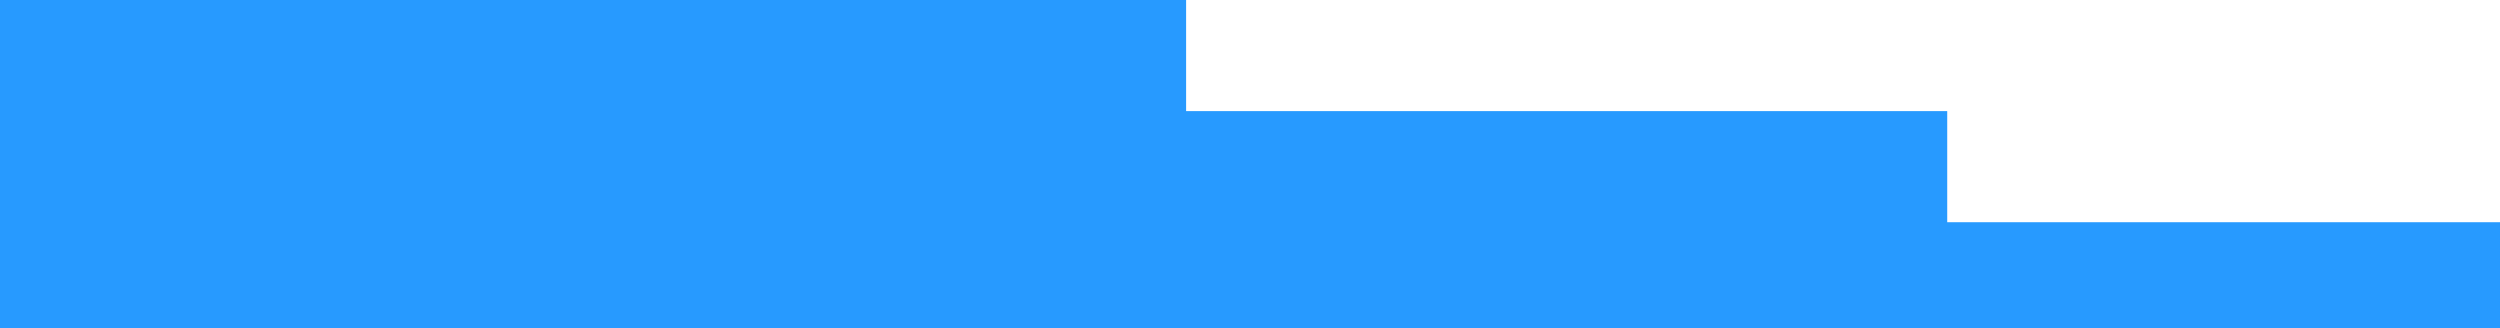
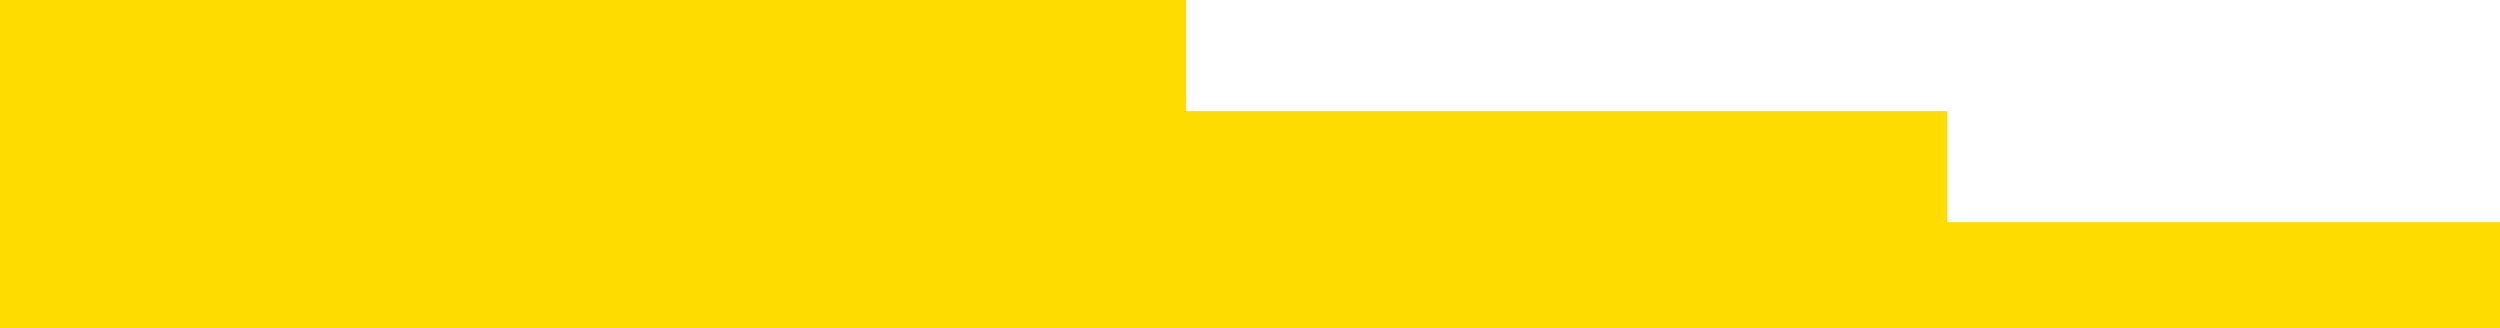
<svg xmlns="http://www.w3.org/2000/svg" id="stem-transition-staples-top" class="transition-staples svg-transition-piece" preserveAspectRatio="none" viewBox="0 0 900 118" fill="none" aria-hidden="true" focusable="false">
-   <path d="M427 0V40H701V80H1080V120H0V0H427Z" fill="#279AFF" />
+   <path d="M427 0V40H701V80H1080V120H0V0H427Z" fill="#ffdc00" />
</svg>
